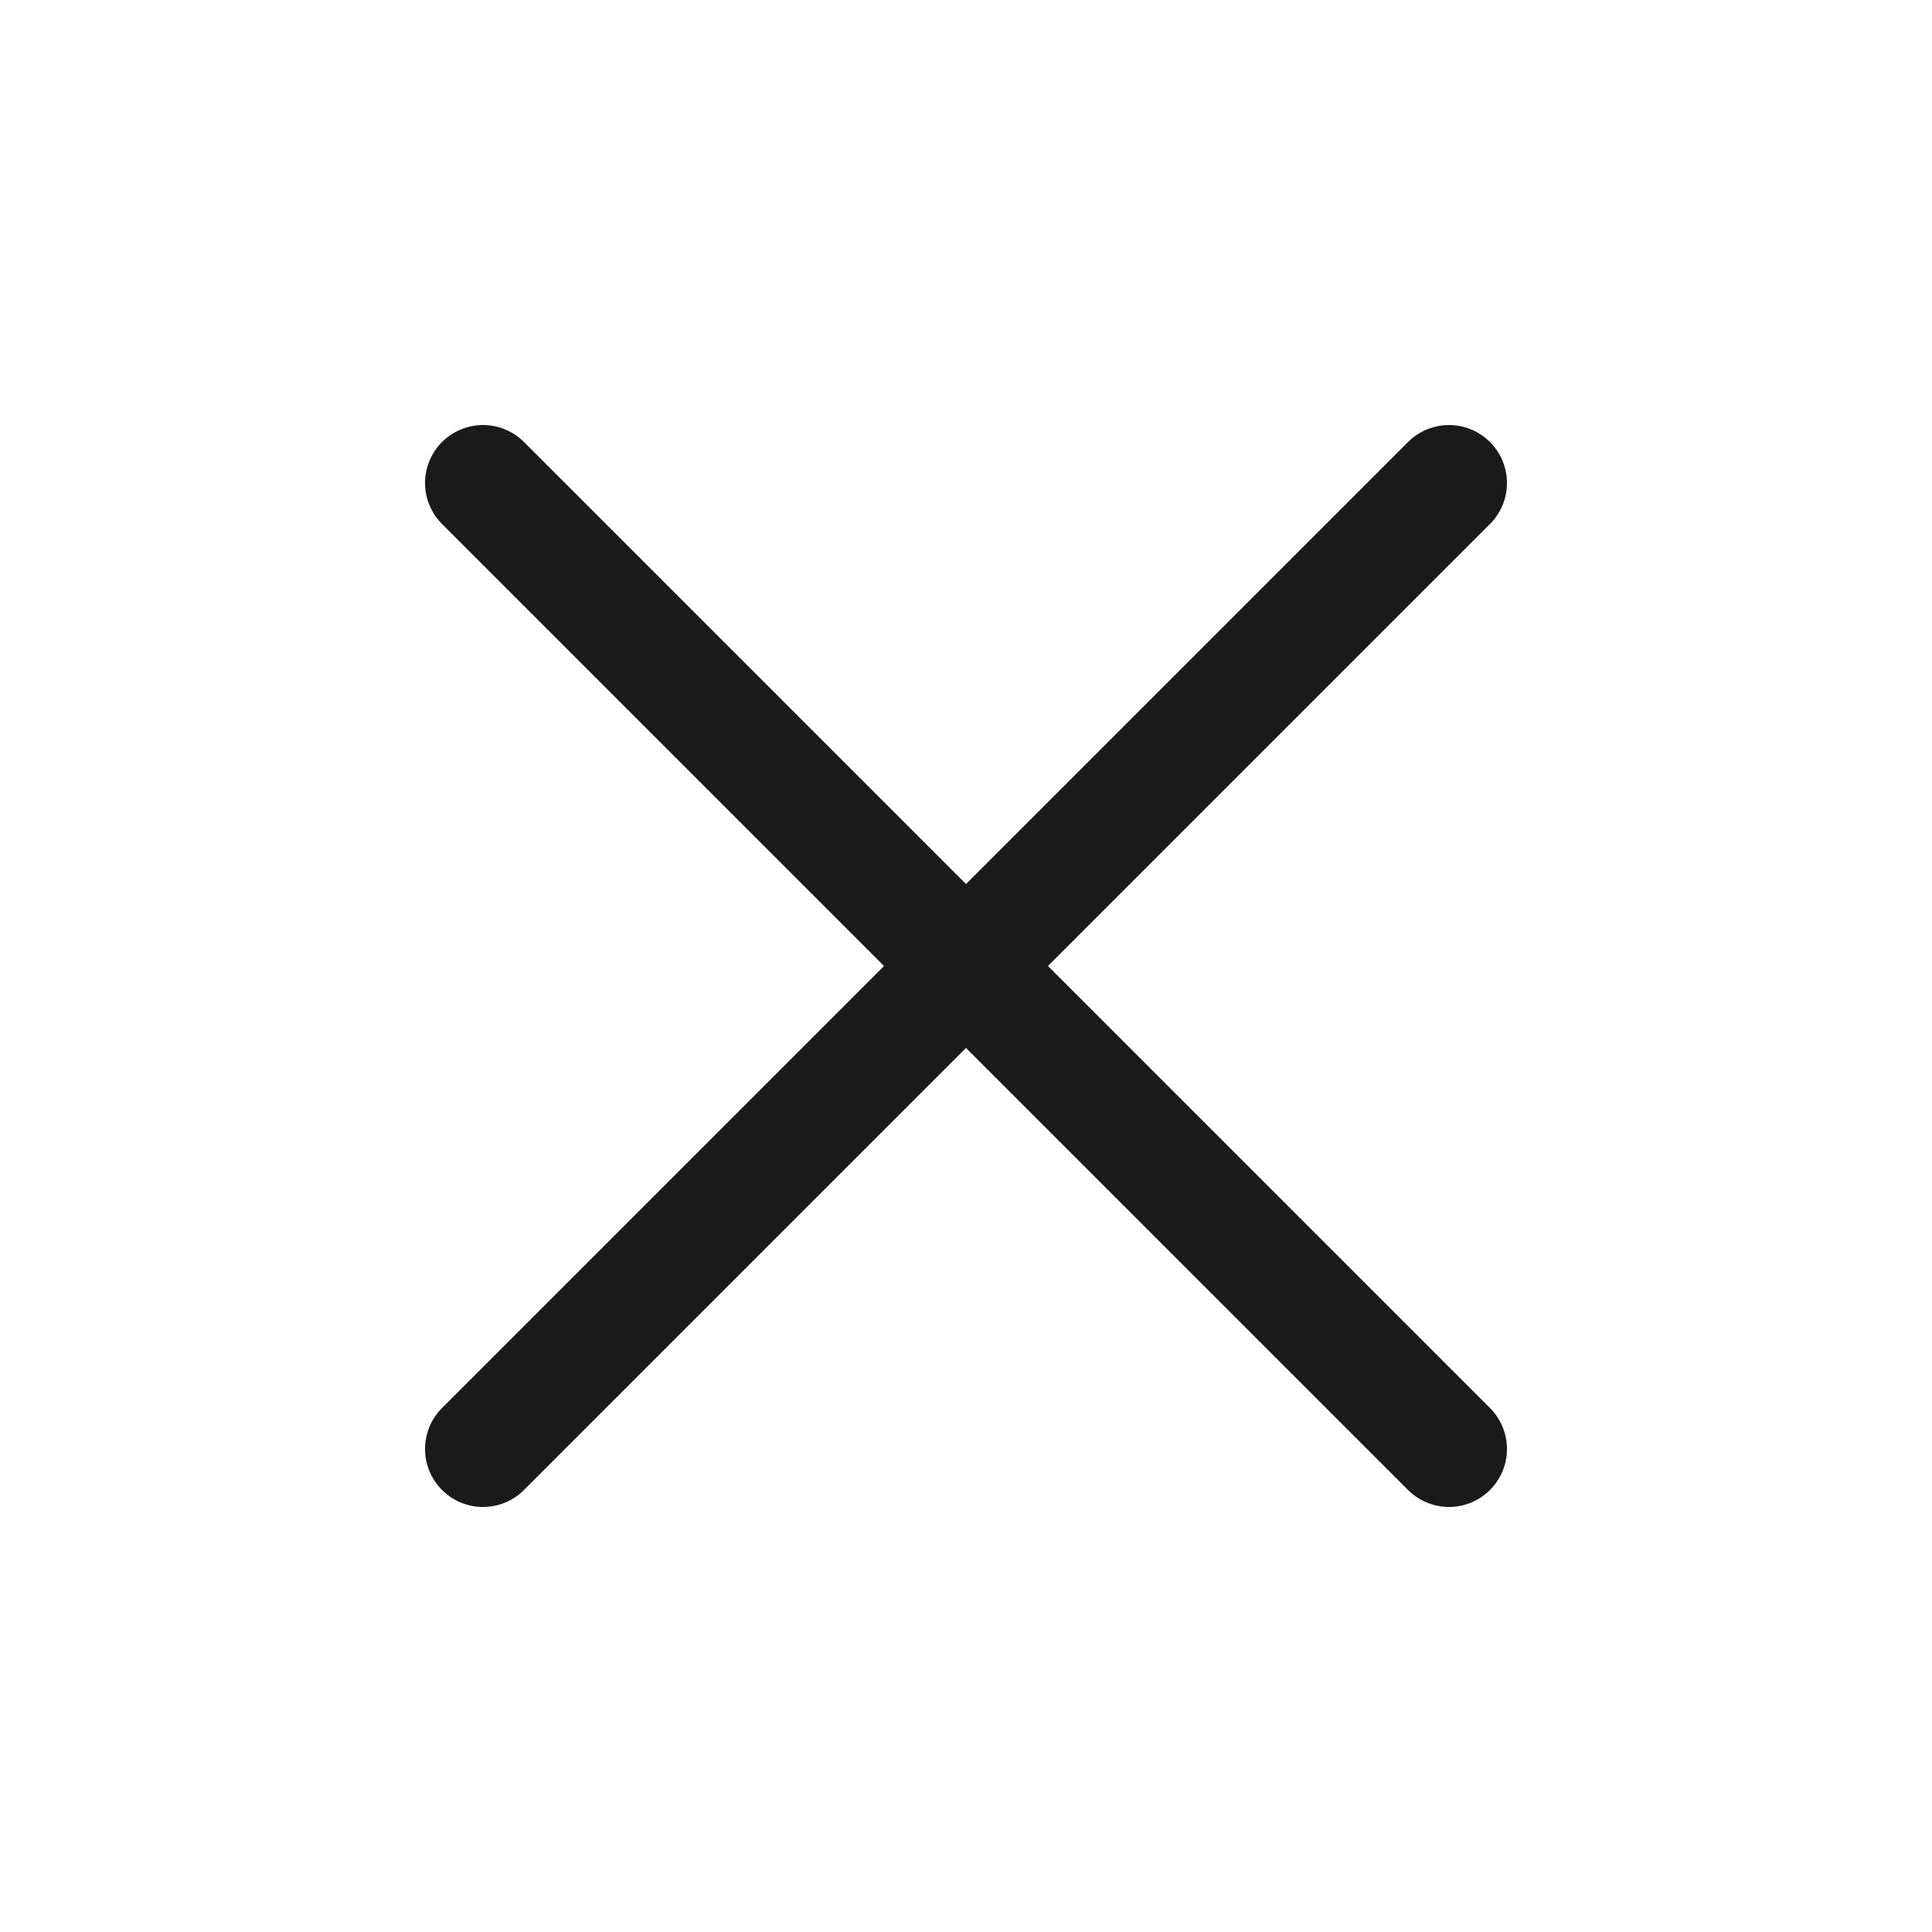
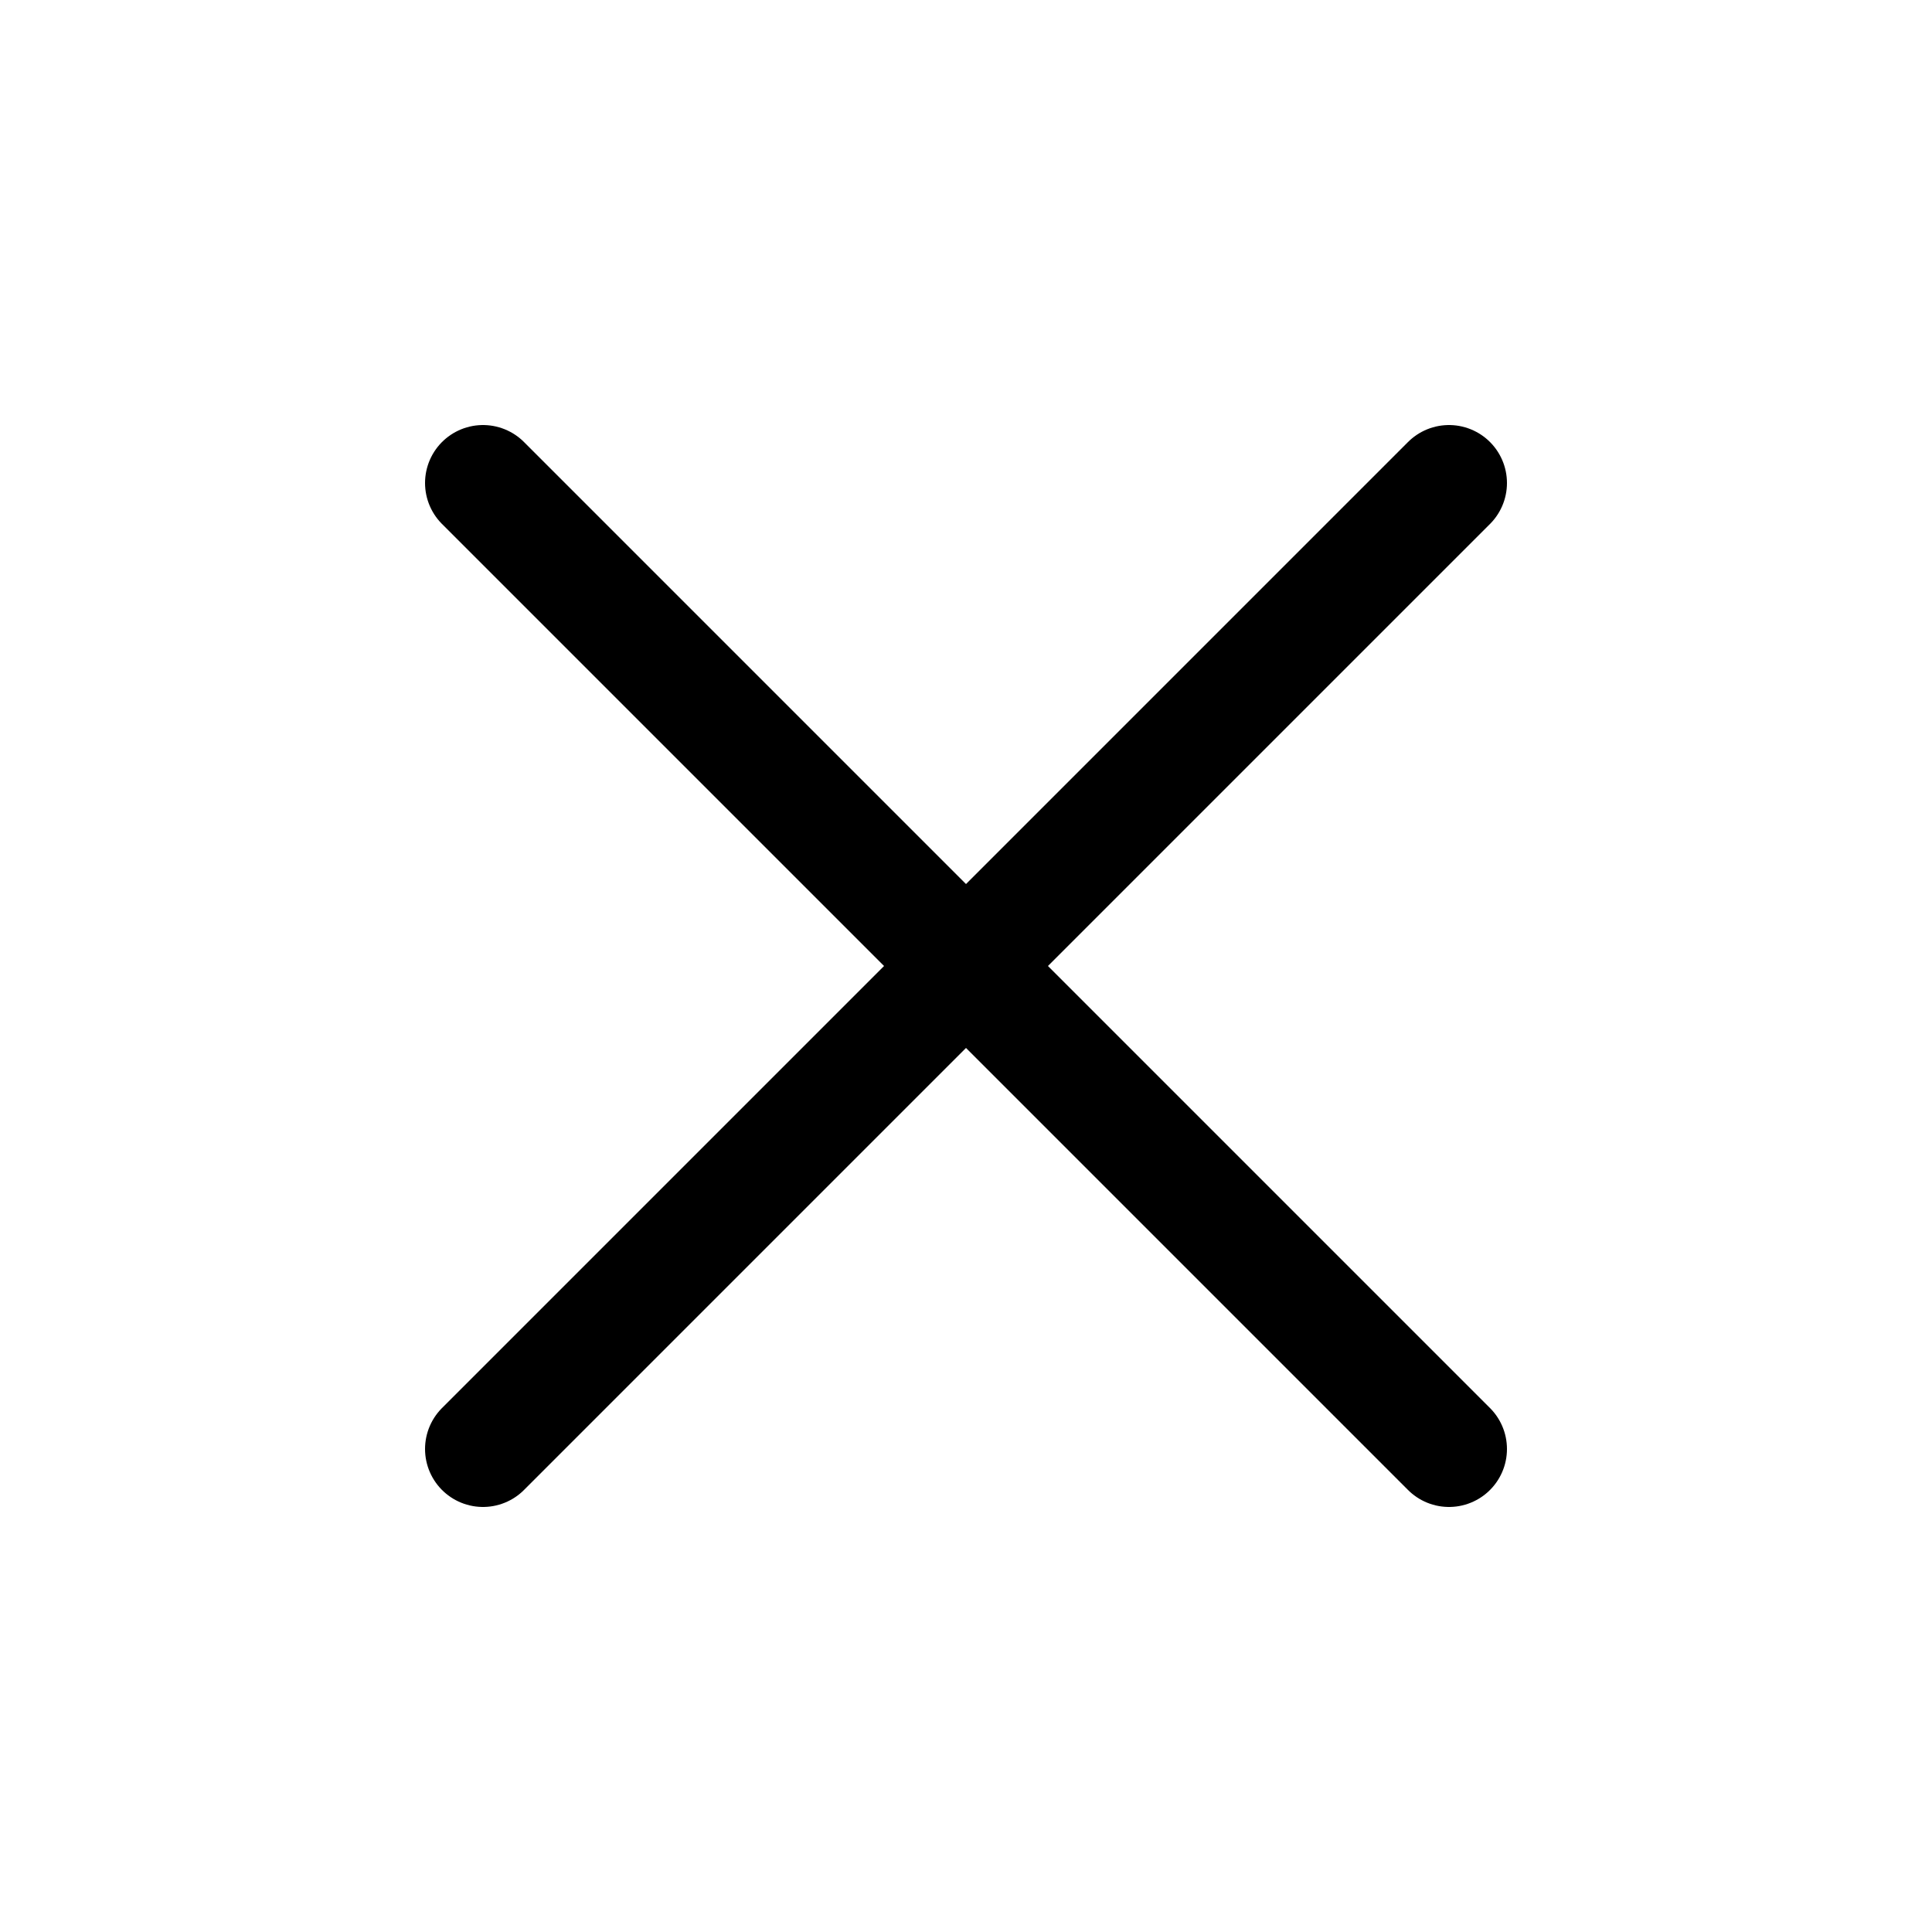
- <svg xmlns="http://www.w3.org/2000/svg" width="25" height="25" viewBox="0 0 25 25" fill="none">
-   <path d="M18.75 6.25L6.25 18.75" stroke="#1A1A1A" stroke-width="1.5" stroke-linecap="round" stroke-linejoin="round" />
-   <path d="M6.25 6.25L18.75 18.75" stroke="#1A1A1A" stroke-width="1.5" stroke-linecap="round" stroke-linejoin="round" />
+ <svg xmlns="http://www.w3.org/2000/svg" viewBox="0 0 25 25" fill="none">
+   <path d="M18.75 6.25L6.25 18.75" stroke="currentColor" stroke-width="1.5" stroke-linecap="round" stroke-linejoin="round" />
+   <path d="M6.25 6.25L18.75 18.75" stroke="currentColor" stroke-width="1.5" stroke-linecap="round" stroke-linejoin="round" />
</svg>
